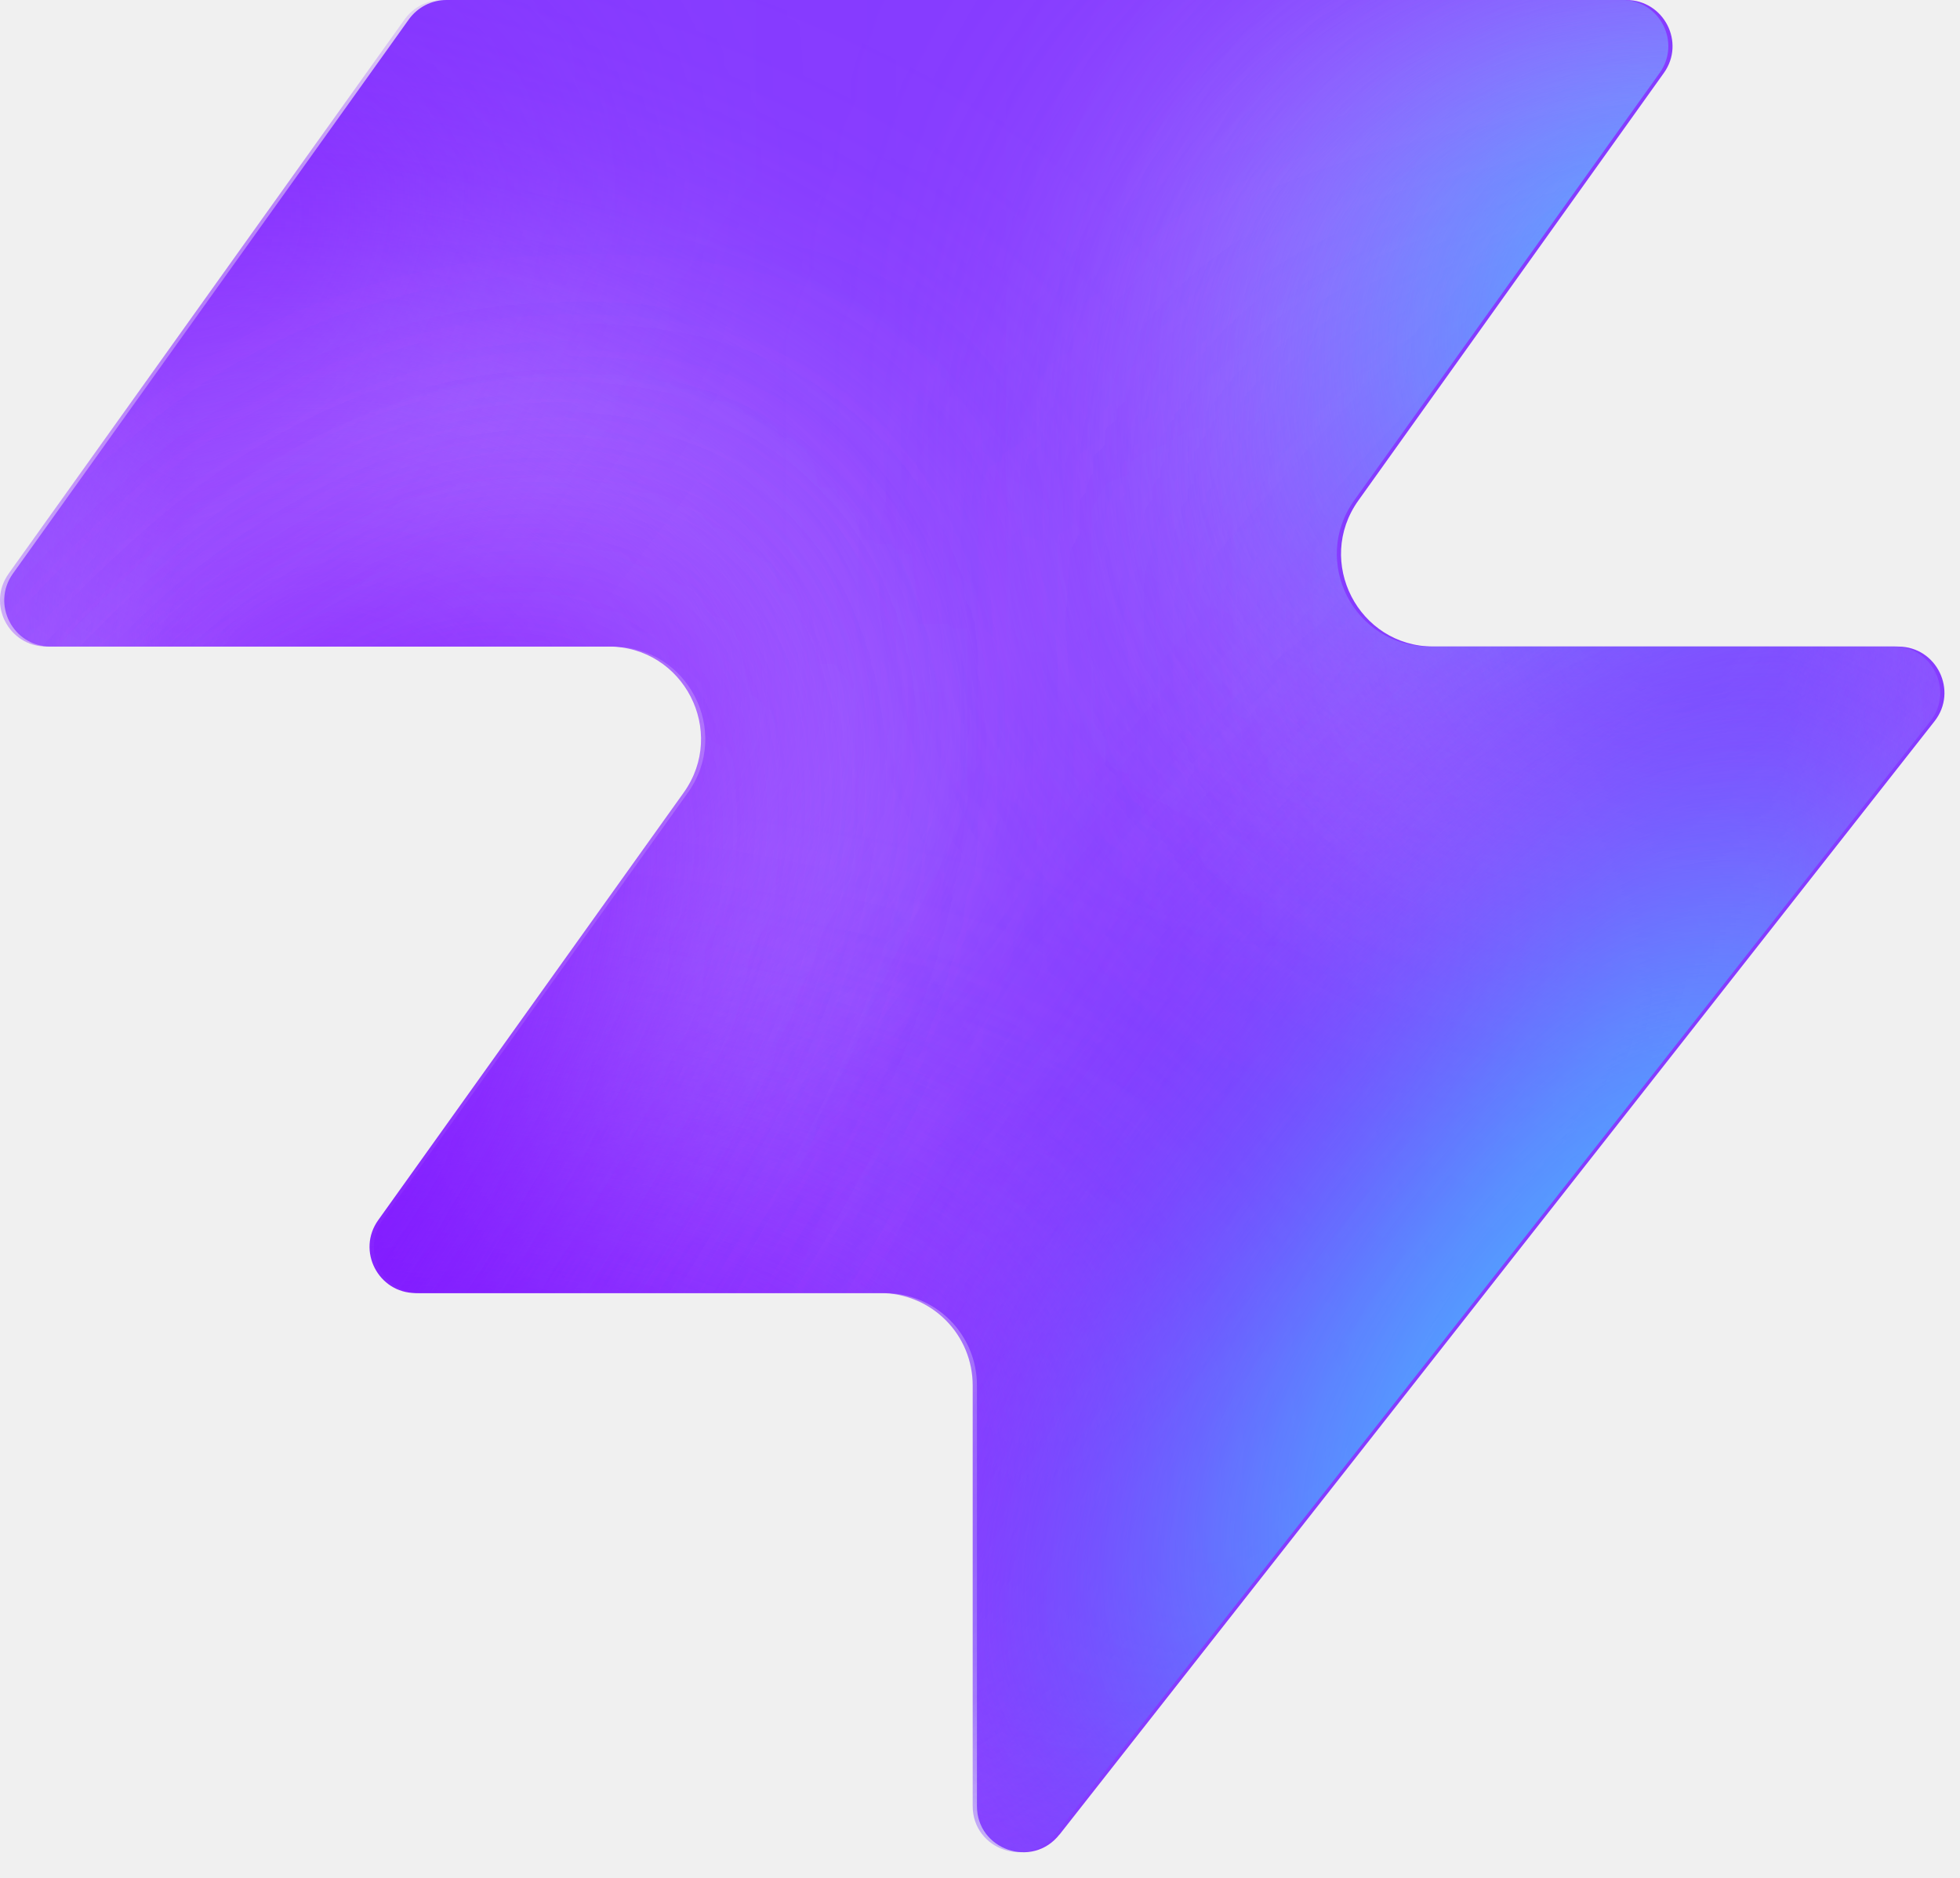
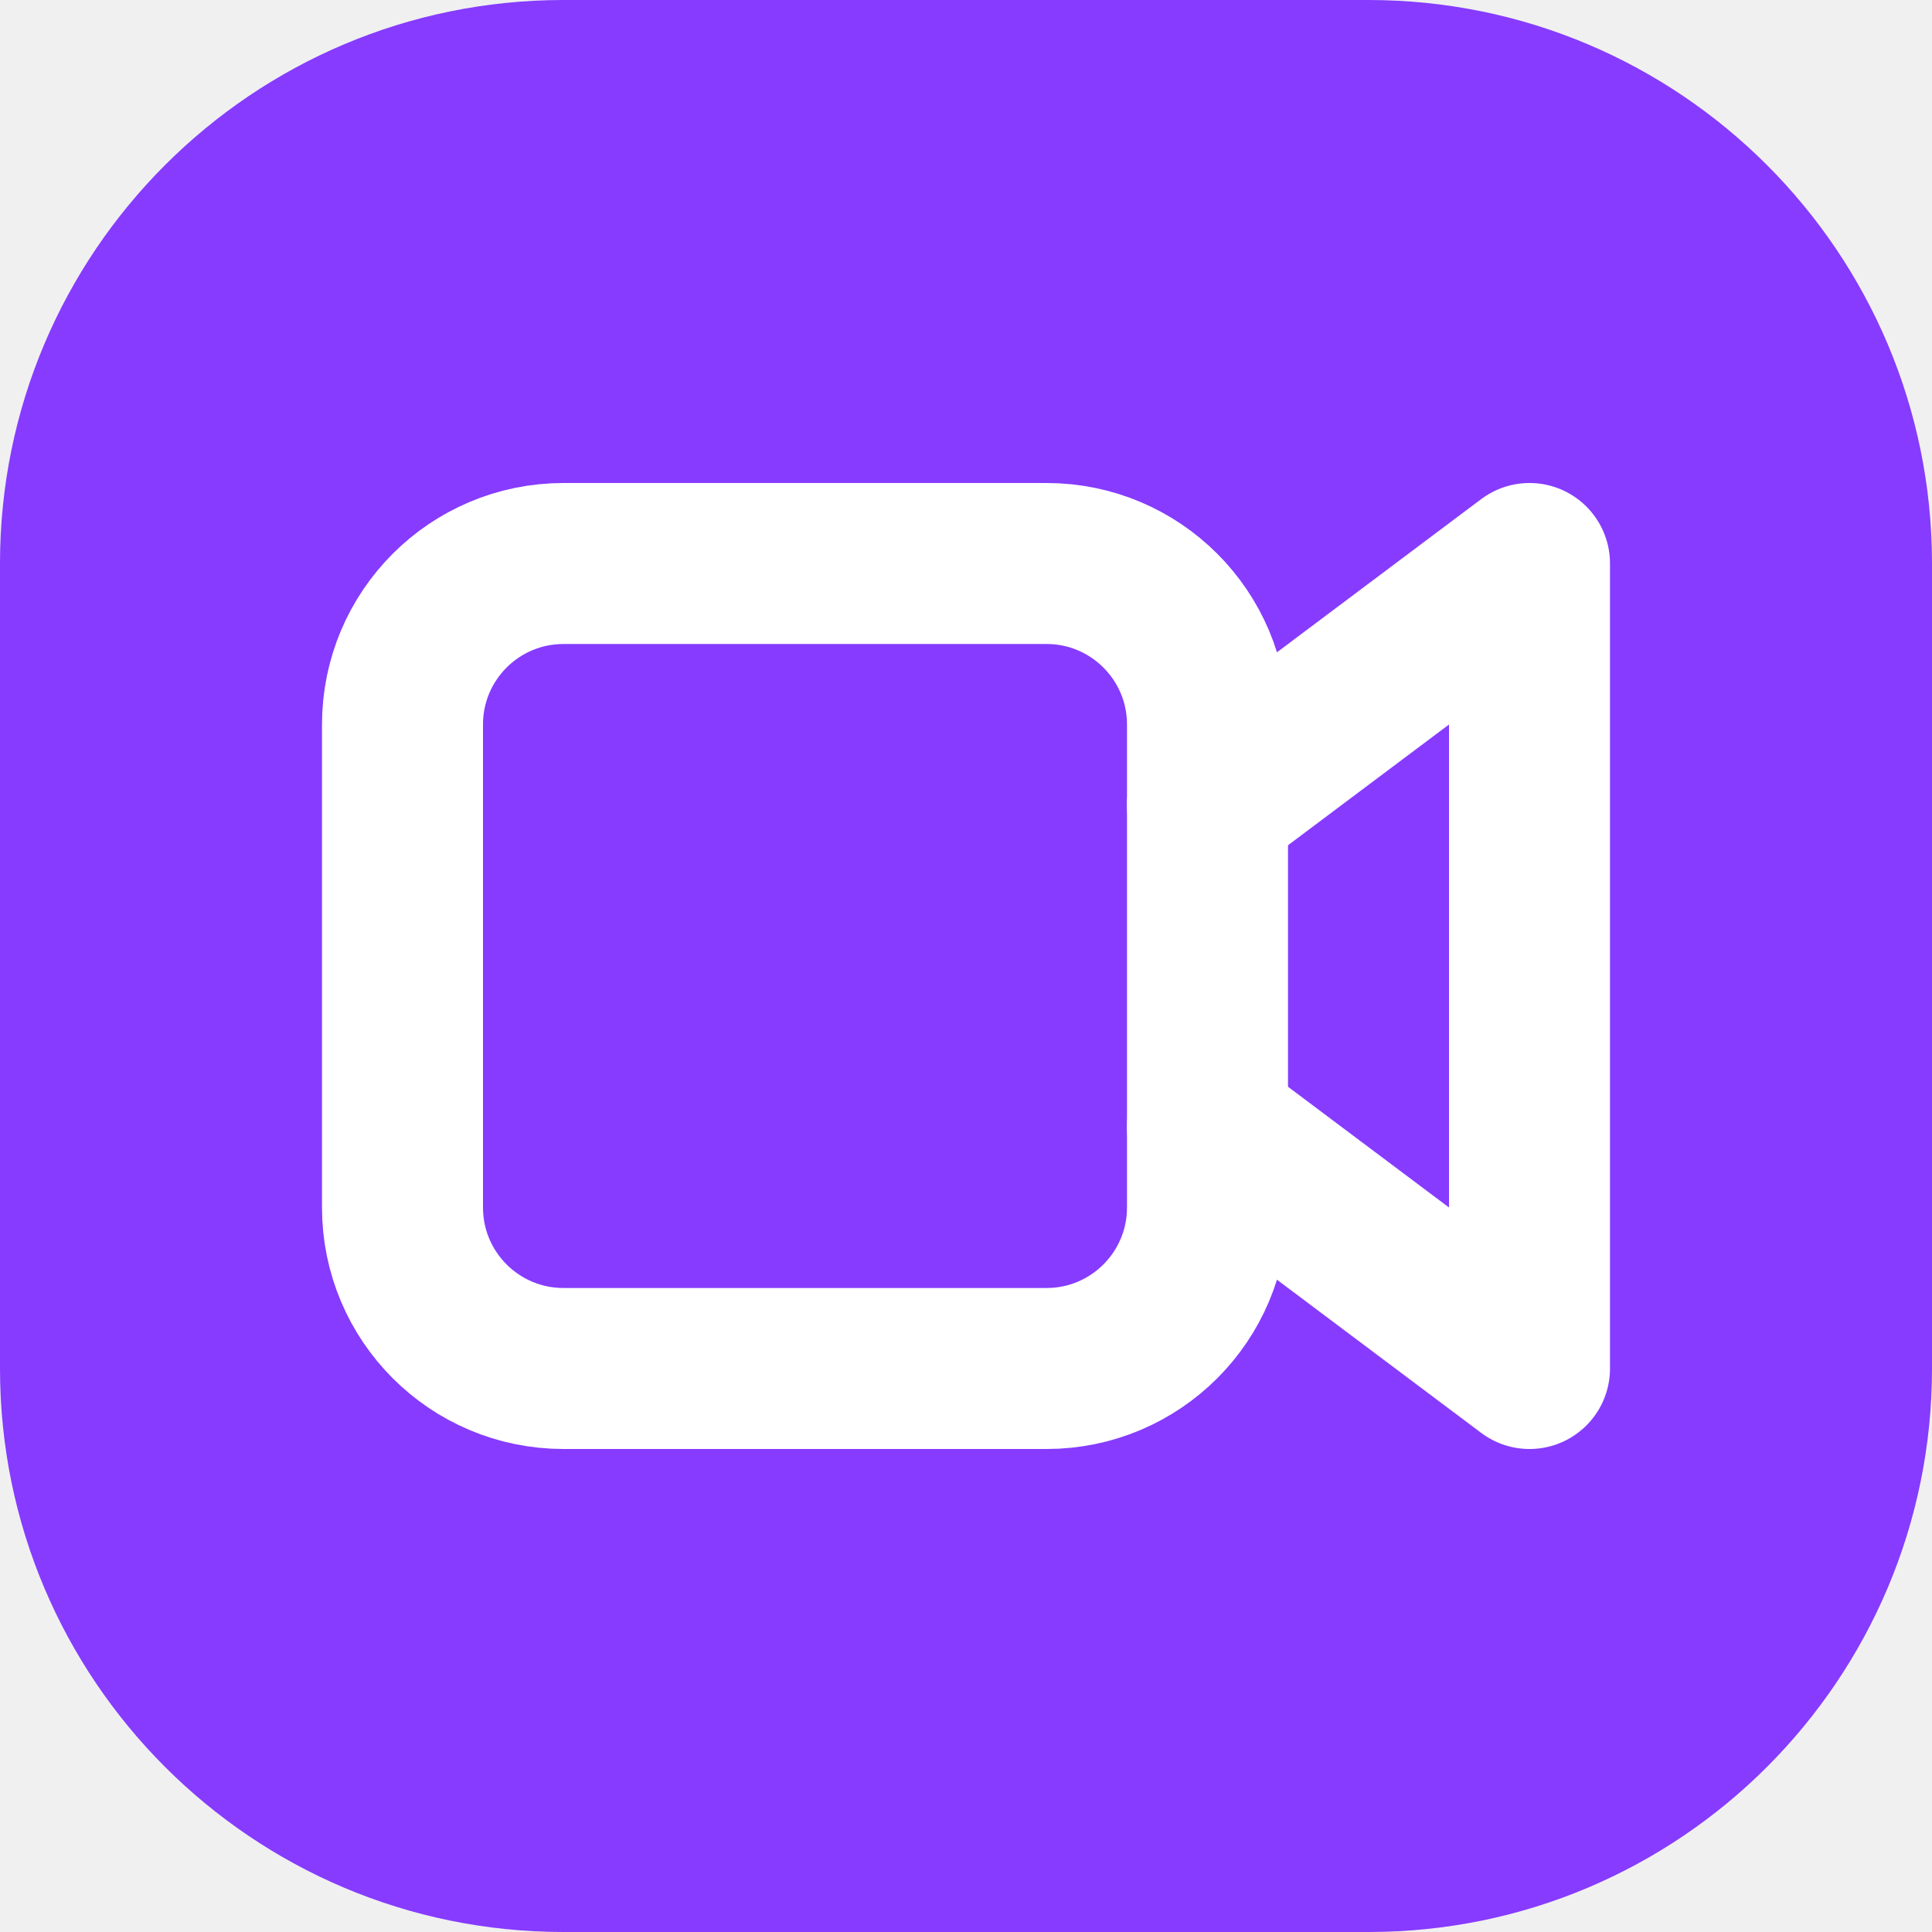
- <svg xmlns="http://www.w3.org/2000/svg" width="48" height="46" fill="none" viewBox="0 0 48 46">
-   <path fill="#863bff" d="M25.946 44.938c-.664.845-2.021.375-2.021-.698V33.937a2.26 2.26 0 0 0-2.262-2.262H10.287c-.92 0-1.456-1.04-.92-1.788l7.48-10.471c1.07-1.497 0-3.578-1.842-3.578H1.237c-.92 0-1.456-1.04-.92-1.788L10.013.474c.214-.297.556-.474.92-.474h28.894c.92 0 1.456 1.04.92 1.788l-7.48 10.471c-1.07 1.498 0 3.579 1.842 3.579h11.377c.943 0 1.473 1.088.89 1.83L25.947 44.94z" style="fill:#863bff;fill:color(display-p3 .525 .23 1);fill-opacity:1" />
-   <mask id="a" width="48" height="46" x="0" y="0" maskUnits="userSpaceOnUse" style="mask-type:alpha">
-     <path fill="#000" d="M25.842 44.938c-.664.844-2.021.375-2.021-.698V33.937a2.26 2.26 0 0 0-2.262-2.262H10.183c-.92 0-1.456-1.04-.92-1.788l7.48-10.471c1.07-1.498 0-3.579-1.842-3.579H1.133c-.92 0-1.456-1.04-.92-1.787L9.91.473c.214-.297.556-.474.92-.474h28.894c.92 0 1.456 1.04.92 1.788l-7.48 10.471c-1.07 1.498 0 3.578 1.842 3.578h11.377c.943 0 1.473 1.088.89 1.832L25.843 44.94z" style="fill:#000;fill-opacity:1" />
-   </mask>
-   <g mask="url(#a)">
-     <g filter="url(#b)">
-       <ellipse cx="5.508" cy="14.704" fill="#ede6ff" rx="5.508" ry="14.704" style="fill:#ede6ff;fill:color(display-p3 .927 .903 1);fill-opacity:1" transform="matrix(.00324 1 1 -.00324 -4.47 31.516)" />
-     </g>
-     <g filter="url(#c)">
-       <ellipse cx="10.399" cy="29.851" fill="#ede6ff" rx="10.399" ry="29.851" style="fill:#ede6ff;fill:color(display-p3 .927 .903 1);fill-opacity:1" transform="matrix(.00324 1 1 -.00324 -39.328 7.883)" />
-     </g>
-     <g filter="url(#d)">
-       <ellipse cx="5.508" cy="30.487" fill="#7e14ff" rx="5.508" ry="30.487" style="fill:#7e14ff;fill:color(display-p3 .492 .077 1);fill-opacity:1" transform="rotate(89.814 -25.913 -14.639)scale(1 -1)" />
-     </g>
-     <g filter="url(#e)">
-       <ellipse cx="5.508" cy="30.599" fill="#7e14ff" rx="5.508" ry="30.599" style="fill:#7e14ff;fill:color(display-p3 .492 .077 1);fill-opacity:1" transform="rotate(89.814 -32.644 -3.334)scale(1 -1)" />
-     </g>
-     <g filter="url(#f)">
-       <ellipse cx="5.508" cy="30.599" fill="#7e14ff" rx="5.508" ry="30.599" style="fill:#7e14ff;fill:color(display-p3 .492 .077 1);fill-opacity:1" transform="matrix(.00324 1 1 -.00324 -34.34 30.47)" />
-     </g>
-     <g filter="url(#g)">
-       <ellipse cx="14.072" cy="22.078" fill="#ede6ff" rx="14.072" ry="22.078" style="fill:#ede6ff;fill:color(display-p3 .927 .903 1);fill-opacity:1" transform="rotate(93.35 24.506 48.493)scale(-1 1)" />
-     </g>
-     <g filter="url(#h)">
-       <ellipse cx="3.47" cy="21.501" fill="#7e14ff" rx="3.47" ry="21.501" style="fill:#7e14ff;fill:color(display-p3 .492 .077 1);fill-opacity:1" transform="rotate(89.009 28.708 47.59)scale(-1 1)" />
-     </g>
-     <g filter="url(#i)">
-       <ellipse cx="3.47" cy="21.501" fill="#7e14ff" rx="3.47" ry="21.501" style="fill:#7e14ff;fill:color(display-p3 .492 .077 1);fill-opacity:1" transform="rotate(89.009 28.708 47.59)scale(-1 1)" />
-     </g>
-     <g filter="url(#j)">
-       <ellipse cx=".387" cy="8.972" fill="#7e14ff" rx="4.407" ry="29.108" style="fill:#7e14ff;fill:color(display-p3 .492 .077 1);fill-opacity:1" transform="rotate(39.51 .387 8.972)" />
-     </g>
-     <g filter="url(#k)">
-       <ellipse cx="47.523" cy="-6.092" fill="#7e14ff" rx="4.407" ry="29.108" style="fill:#7e14ff;fill:color(display-p3 .492 .077 1);fill-opacity:1" transform="rotate(37.892 47.523 -6.092)" />
-     </g>
-     <g filter="url(#l)">
-       <ellipse cx="41.412" cy="6.333" fill="#47bfff" rx="5.971" ry="9.665" style="fill:#47bfff;fill:color(display-p3 .28 .748 1);fill-opacity:1" transform="rotate(37.892 41.412 6.333)" />
-     </g>
-     <g filter="url(#m)">
-       <ellipse cx="-1.879" cy="38.332" fill="#7e14ff" rx="4.407" ry="29.108" style="fill:#7e14ff;fill:color(display-p3 .492 .077 1);fill-opacity:1" transform="rotate(37.892 -1.88 38.332)" />
-     </g>
-     <g filter="url(#n)">
-       <ellipse cx="-1.879" cy="38.332" fill="#7e14ff" rx="4.407" ry="29.108" style="fill:#7e14ff;fill:color(display-p3 .492 .077 1);fill-opacity:1" transform="rotate(37.892 -1.88 38.332)" />
-     </g>
-     <g filter="url(#o)">
-       <ellipse cx="35.651" cy="29.907" fill="#7e14ff" rx="4.407" ry="29.108" style="fill:#7e14ff;fill:color(display-p3 .492 .077 1);fill-opacity:1" transform="rotate(37.892 35.651 29.907)" />
-     </g>
-     <g filter="url(#p)">
-       <ellipse cx="38.418" cy="32.4" fill="#47bfff" rx="5.971" ry="15.297" style="fill:#47bfff;fill:color(display-p3 .28 .748 1);fill-opacity:1" transform="rotate(37.892 38.418 32.4)" />
-     </g>
-   </g>
-   <defs>
-     <filter id="b" width="60.045" height="41.654" x="-19.77" y="16.149" color-interpolation-filters="sRGB" filterUnits="userSpaceOnUse">
-       <feFlood flood-opacity="0" result="BackgroundImageFix" />
-       <feBlend in="SourceGraphic" in2="BackgroundImageFix" result="shape" />
-       <feGaussianBlur result="effect1_foregroundBlur_2002_17158" stdDeviation="7.659" />
-     </filter>
-     <filter id="c" width="90.34" height="51.437" x="-54.613" y="-7.533" color-interpolation-filters="sRGB" filterUnits="userSpaceOnUse">
-       <feFlood flood-opacity="0" result="BackgroundImageFix" />
-       <feBlend in="SourceGraphic" in2="BackgroundImageFix" result="shape" />
-       <feGaussianBlur result="effect1_foregroundBlur_2002_17158" stdDeviation="7.659" />
-     </filter>
-     <filter id="d" width="79.355" height="29.4" x="-49.64" y="2.03" color-interpolation-filters="sRGB" filterUnits="userSpaceOnUse">
-       <feFlood flood-opacity="0" result="BackgroundImageFix" />
-       <feBlend in="SourceGraphic" in2="BackgroundImageFix" result="shape" />
-       <feGaussianBlur result="effect1_foregroundBlur_2002_17158" stdDeviation="4.596" />
-     </filter>
-     <filter id="e" width="79.579" height="29.4" x="-45.045" y="20.029" color-interpolation-filters="sRGB" filterUnits="userSpaceOnUse">
-       <feFlood flood-opacity="0" result="BackgroundImageFix" />
-       <feBlend in="SourceGraphic" in2="BackgroundImageFix" result="shape" />
-       <feGaussianBlur result="effect1_foregroundBlur_2002_17158" stdDeviation="4.596" />
-     </filter>
-     <filter id="f" width="79.579" height="29.4" x="-43.513" y="21.178" color-interpolation-filters="sRGB" filterUnits="userSpaceOnUse">
-       <feFlood flood-opacity="0" result="BackgroundImageFix" />
-       <feBlend in="SourceGraphic" in2="BackgroundImageFix" result="shape" />
-       <feGaussianBlur result="effect1_foregroundBlur_2002_17158" stdDeviation="4.596" />
-     </filter>
-     <filter id="g" width="74.749" height="58.852" x="15.756" y="-17.901" color-interpolation-filters="sRGB" filterUnits="userSpaceOnUse">
-       <feFlood flood-opacity="0" result="BackgroundImageFix" />
-       <feBlend in="SourceGraphic" in2="BackgroundImageFix" result="shape" />
-       <feGaussianBlur result="effect1_foregroundBlur_2002_17158" stdDeviation="7.659" />
-     </filter>
-     <filter id="h" width="61.377" height="25.362" x="23.548" y="2.284" color-interpolation-filters="sRGB" filterUnits="userSpaceOnUse">
-       <feFlood flood-opacity="0" result="BackgroundImageFix" />
-       <feBlend in="SourceGraphic" in2="BackgroundImageFix" result="shape" />
-       <feGaussianBlur result="effect1_foregroundBlur_2002_17158" stdDeviation="4.596" />
-     </filter>
-     <filter id="i" width="61.377" height="25.362" x="23.548" y="2.284" color-interpolation-filters="sRGB" filterUnits="userSpaceOnUse">
-       <feFlood flood-opacity="0" result="BackgroundImageFix" />
-       <feBlend in="SourceGraphic" in2="BackgroundImageFix" result="shape" />
-       <feGaussianBlur result="effect1_foregroundBlur_2002_17158" stdDeviation="4.596" />
-     </filter>
-     <filter id="j" width="56.045" height="63.649" x="-27.636" y="-22.853" color-interpolation-filters="sRGB" filterUnits="userSpaceOnUse">
-       <feFlood flood-opacity="0" result="BackgroundImageFix" />
-       <feBlend in="SourceGraphic" in2="BackgroundImageFix" result="shape" />
-       <feGaussianBlur result="effect1_foregroundBlur_2002_17158" stdDeviation="4.596" />
-     </filter>
-     <filter id="k" width="54.814" height="64.646" x="20.116" y="-38.415" color-interpolation-filters="sRGB" filterUnits="userSpaceOnUse">
-       <feFlood flood-opacity="0" result="BackgroundImageFix" />
-       <feBlend in="SourceGraphic" in2="BackgroundImageFix" result="shape" />
-       <feGaussianBlur result="effect1_foregroundBlur_2002_17158" stdDeviation="4.596" />
-     </filter>
-     <filter id="l" width="33.541" height="35.313" x="24.641" y="-11.323" color-interpolation-filters="sRGB" filterUnits="userSpaceOnUse">
-       <feFlood flood-opacity="0" result="BackgroundImageFix" />
-       <feBlend in="SourceGraphic" in2="BackgroundImageFix" result="shape" />
-       <feGaussianBlur result="effect1_foregroundBlur_2002_17158" stdDeviation="4.596" />
-     </filter>
-     <filter id="m" width="54.814" height="64.646" x="-29.286" y="6.009" color-interpolation-filters="sRGB" filterUnits="userSpaceOnUse">
-       <feFlood flood-opacity="0" result="BackgroundImageFix" />
-       <feBlend in="SourceGraphic" in2="BackgroundImageFix" result="shape" />
-       <feGaussianBlur result="effect1_foregroundBlur_2002_17158" stdDeviation="4.596" />
-     </filter>
-     <filter id="n" width="54.814" height="64.646" x="-29.286" y="6.009" color-interpolation-filters="sRGB" filterUnits="userSpaceOnUse">
-       <feFlood flood-opacity="0" result="BackgroundImageFix" />
-       <feBlend in="SourceGraphic" in2="BackgroundImageFix" result="shape" />
-       <feGaussianBlur result="effect1_foregroundBlur_2002_17158" stdDeviation="4.596" />
-     </filter>
-     <filter id="o" width="54.814" height="64.646" x="8.244" y="-2.416" color-interpolation-filters="sRGB" filterUnits="userSpaceOnUse">
-       <feFlood flood-opacity="0" result="BackgroundImageFix" />
-       <feBlend in="SourceGraphic" in2="BackgroundImageFix" result="shape" />
-       <feGaussianBlur result="effect1_foregroundBlur_2002_17158" stdDeviation="4.596" />
-     </filter>
-     <filter id="p" width="39.409" height="43.623" x="18.713" y="10.588" color-interpolation-filters="sRGB" filterUnits="userSpaceOnUse">
-       <feFlood flood-opacity="0" result="BackgroundImageFix" />
-       <feBlend in="SourceGraphic" in2="BackgroundImageFix" result="shape" />
-       <feGaussianBlur result="effect1_foregroundBlur_2002_17158" stdDeviation="4.596" />
-     </filter>
-   </defs>
+ <svg xmlns="http://www.w3.org/2000/svg" viewBox="0 0 24 24" width="32" height="32" fill="none">
+   <rect width="24" height="24" rx="7" fill="#863bff" />
+   <rect x="5" y="7" width="10" height="10" rx="2" stroke="white" stroke-width="2" stroke-linejoin="round" />
+   <path d="M15 10L19 7V17L15 14" stroke="white" stroke-width="2" stroke-linejoin="round" stroke-linecap="round" />
</svg>
